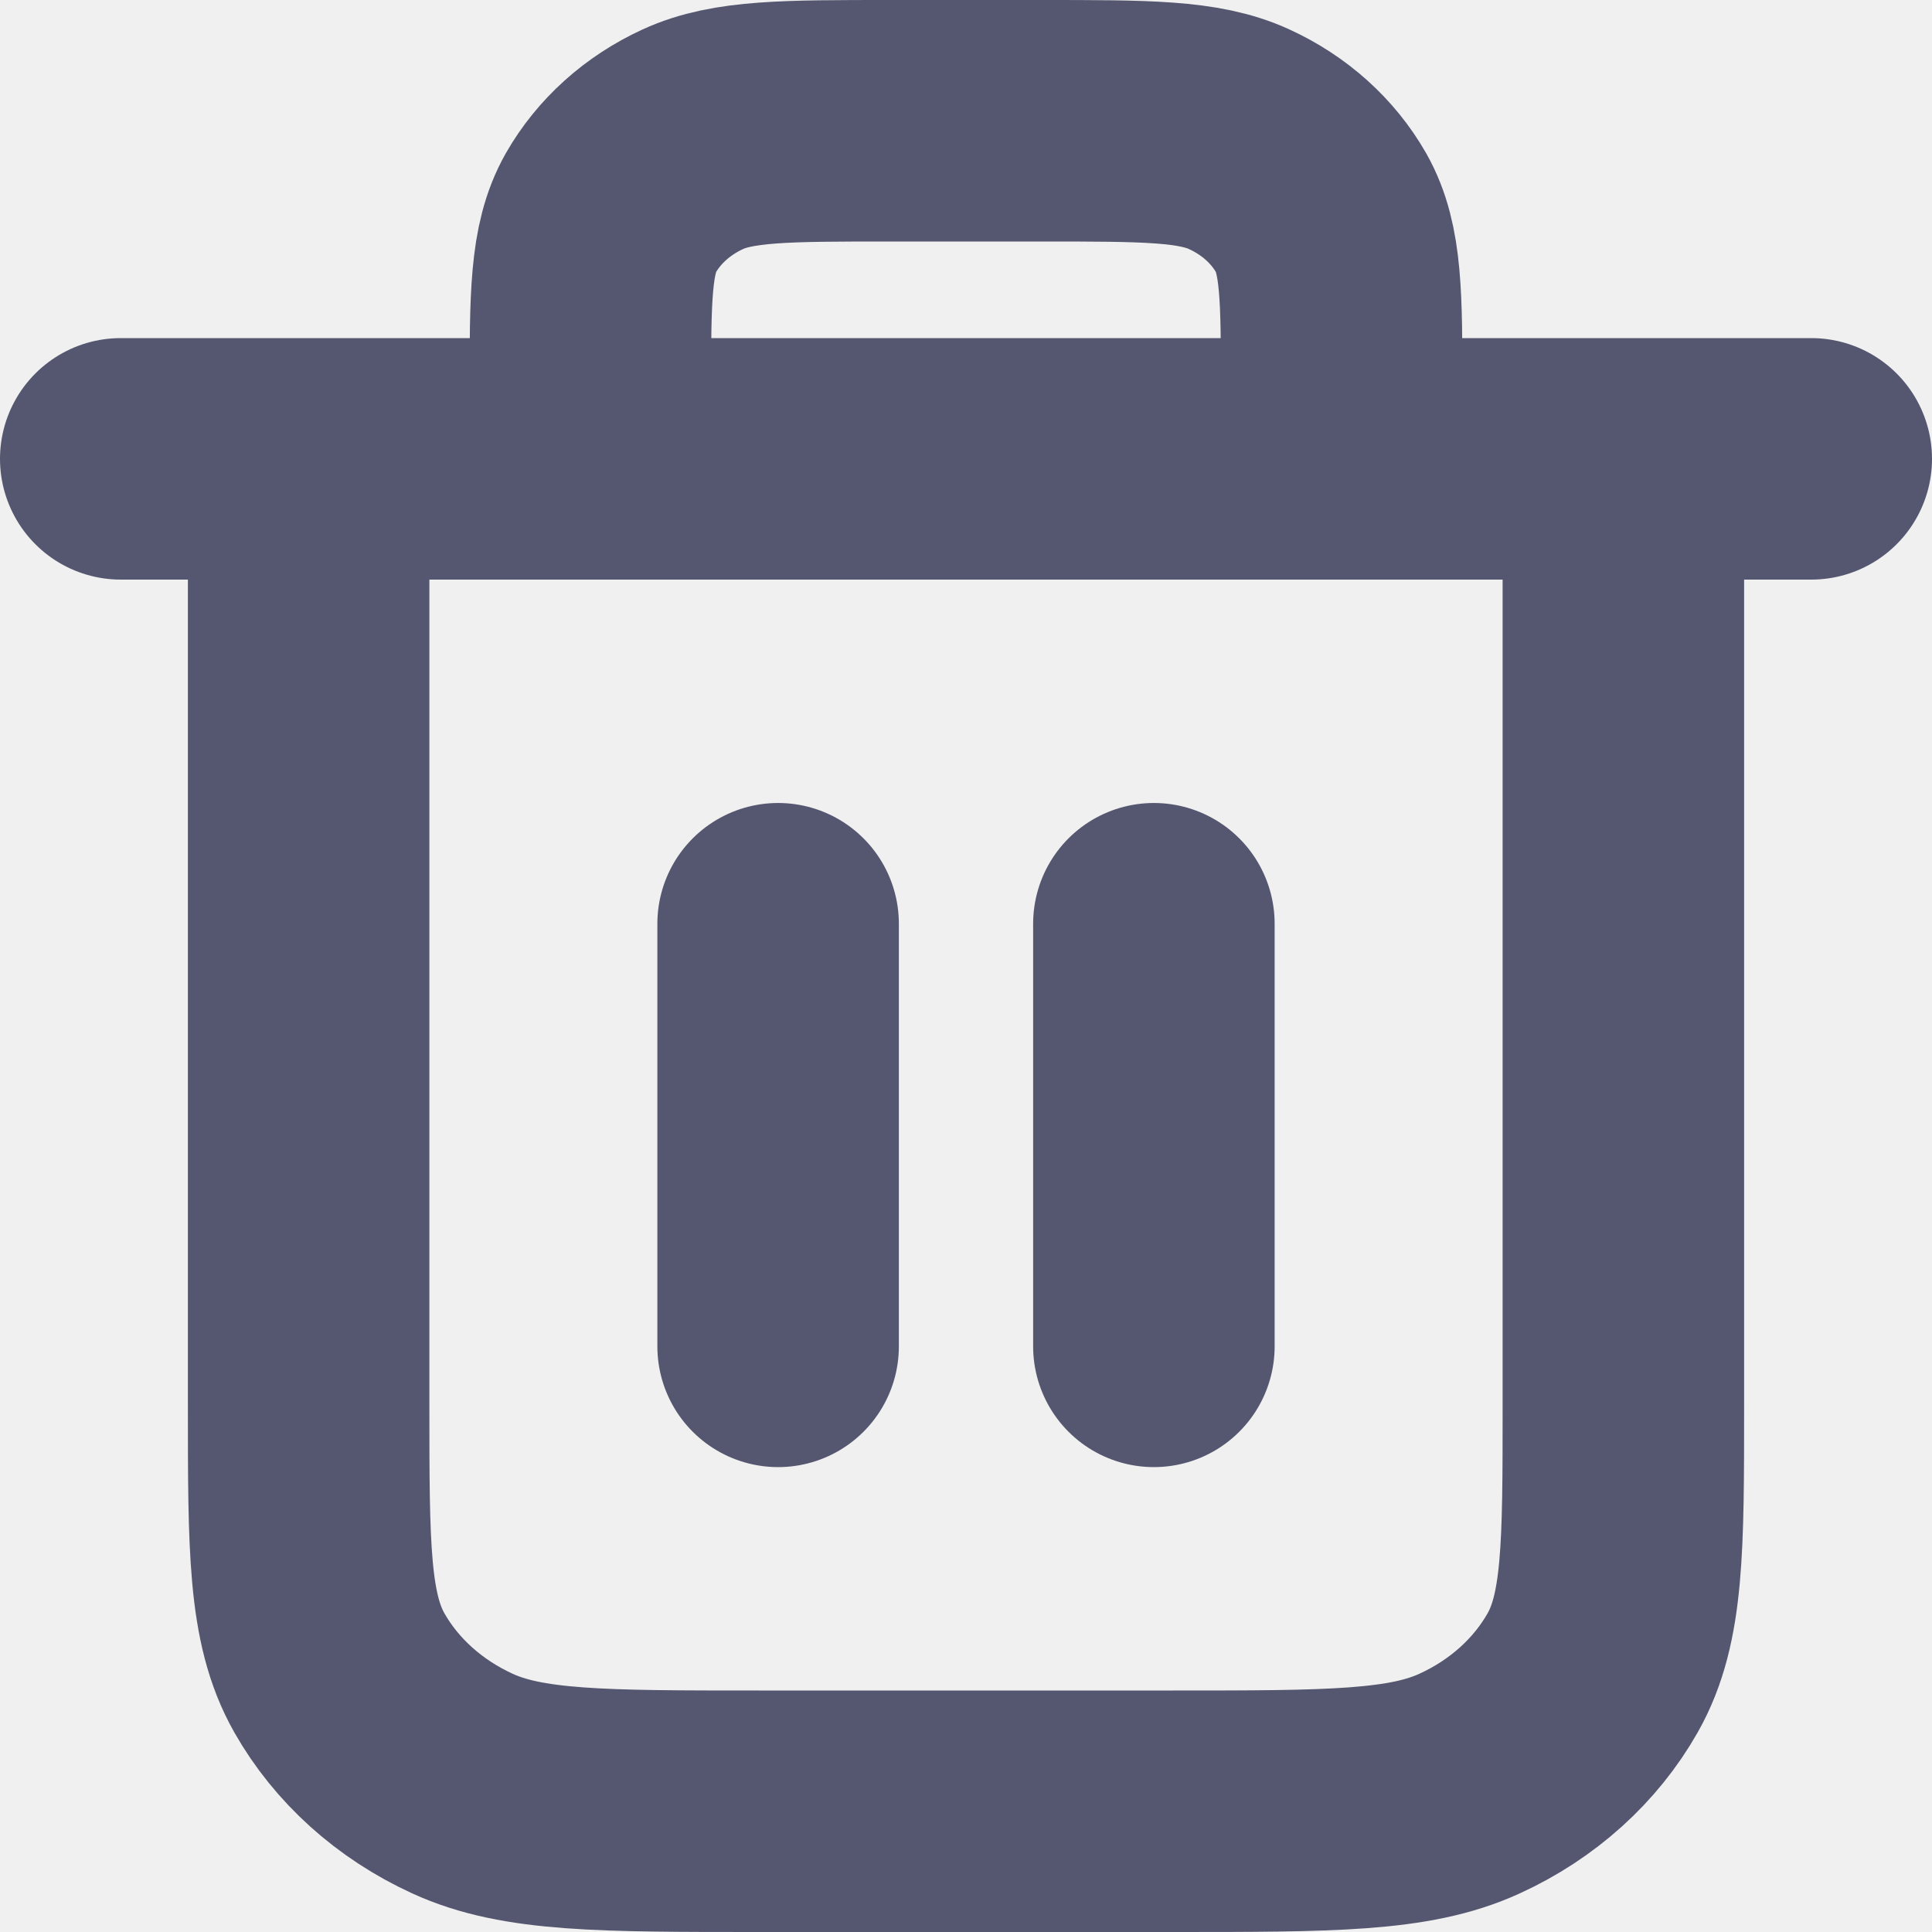
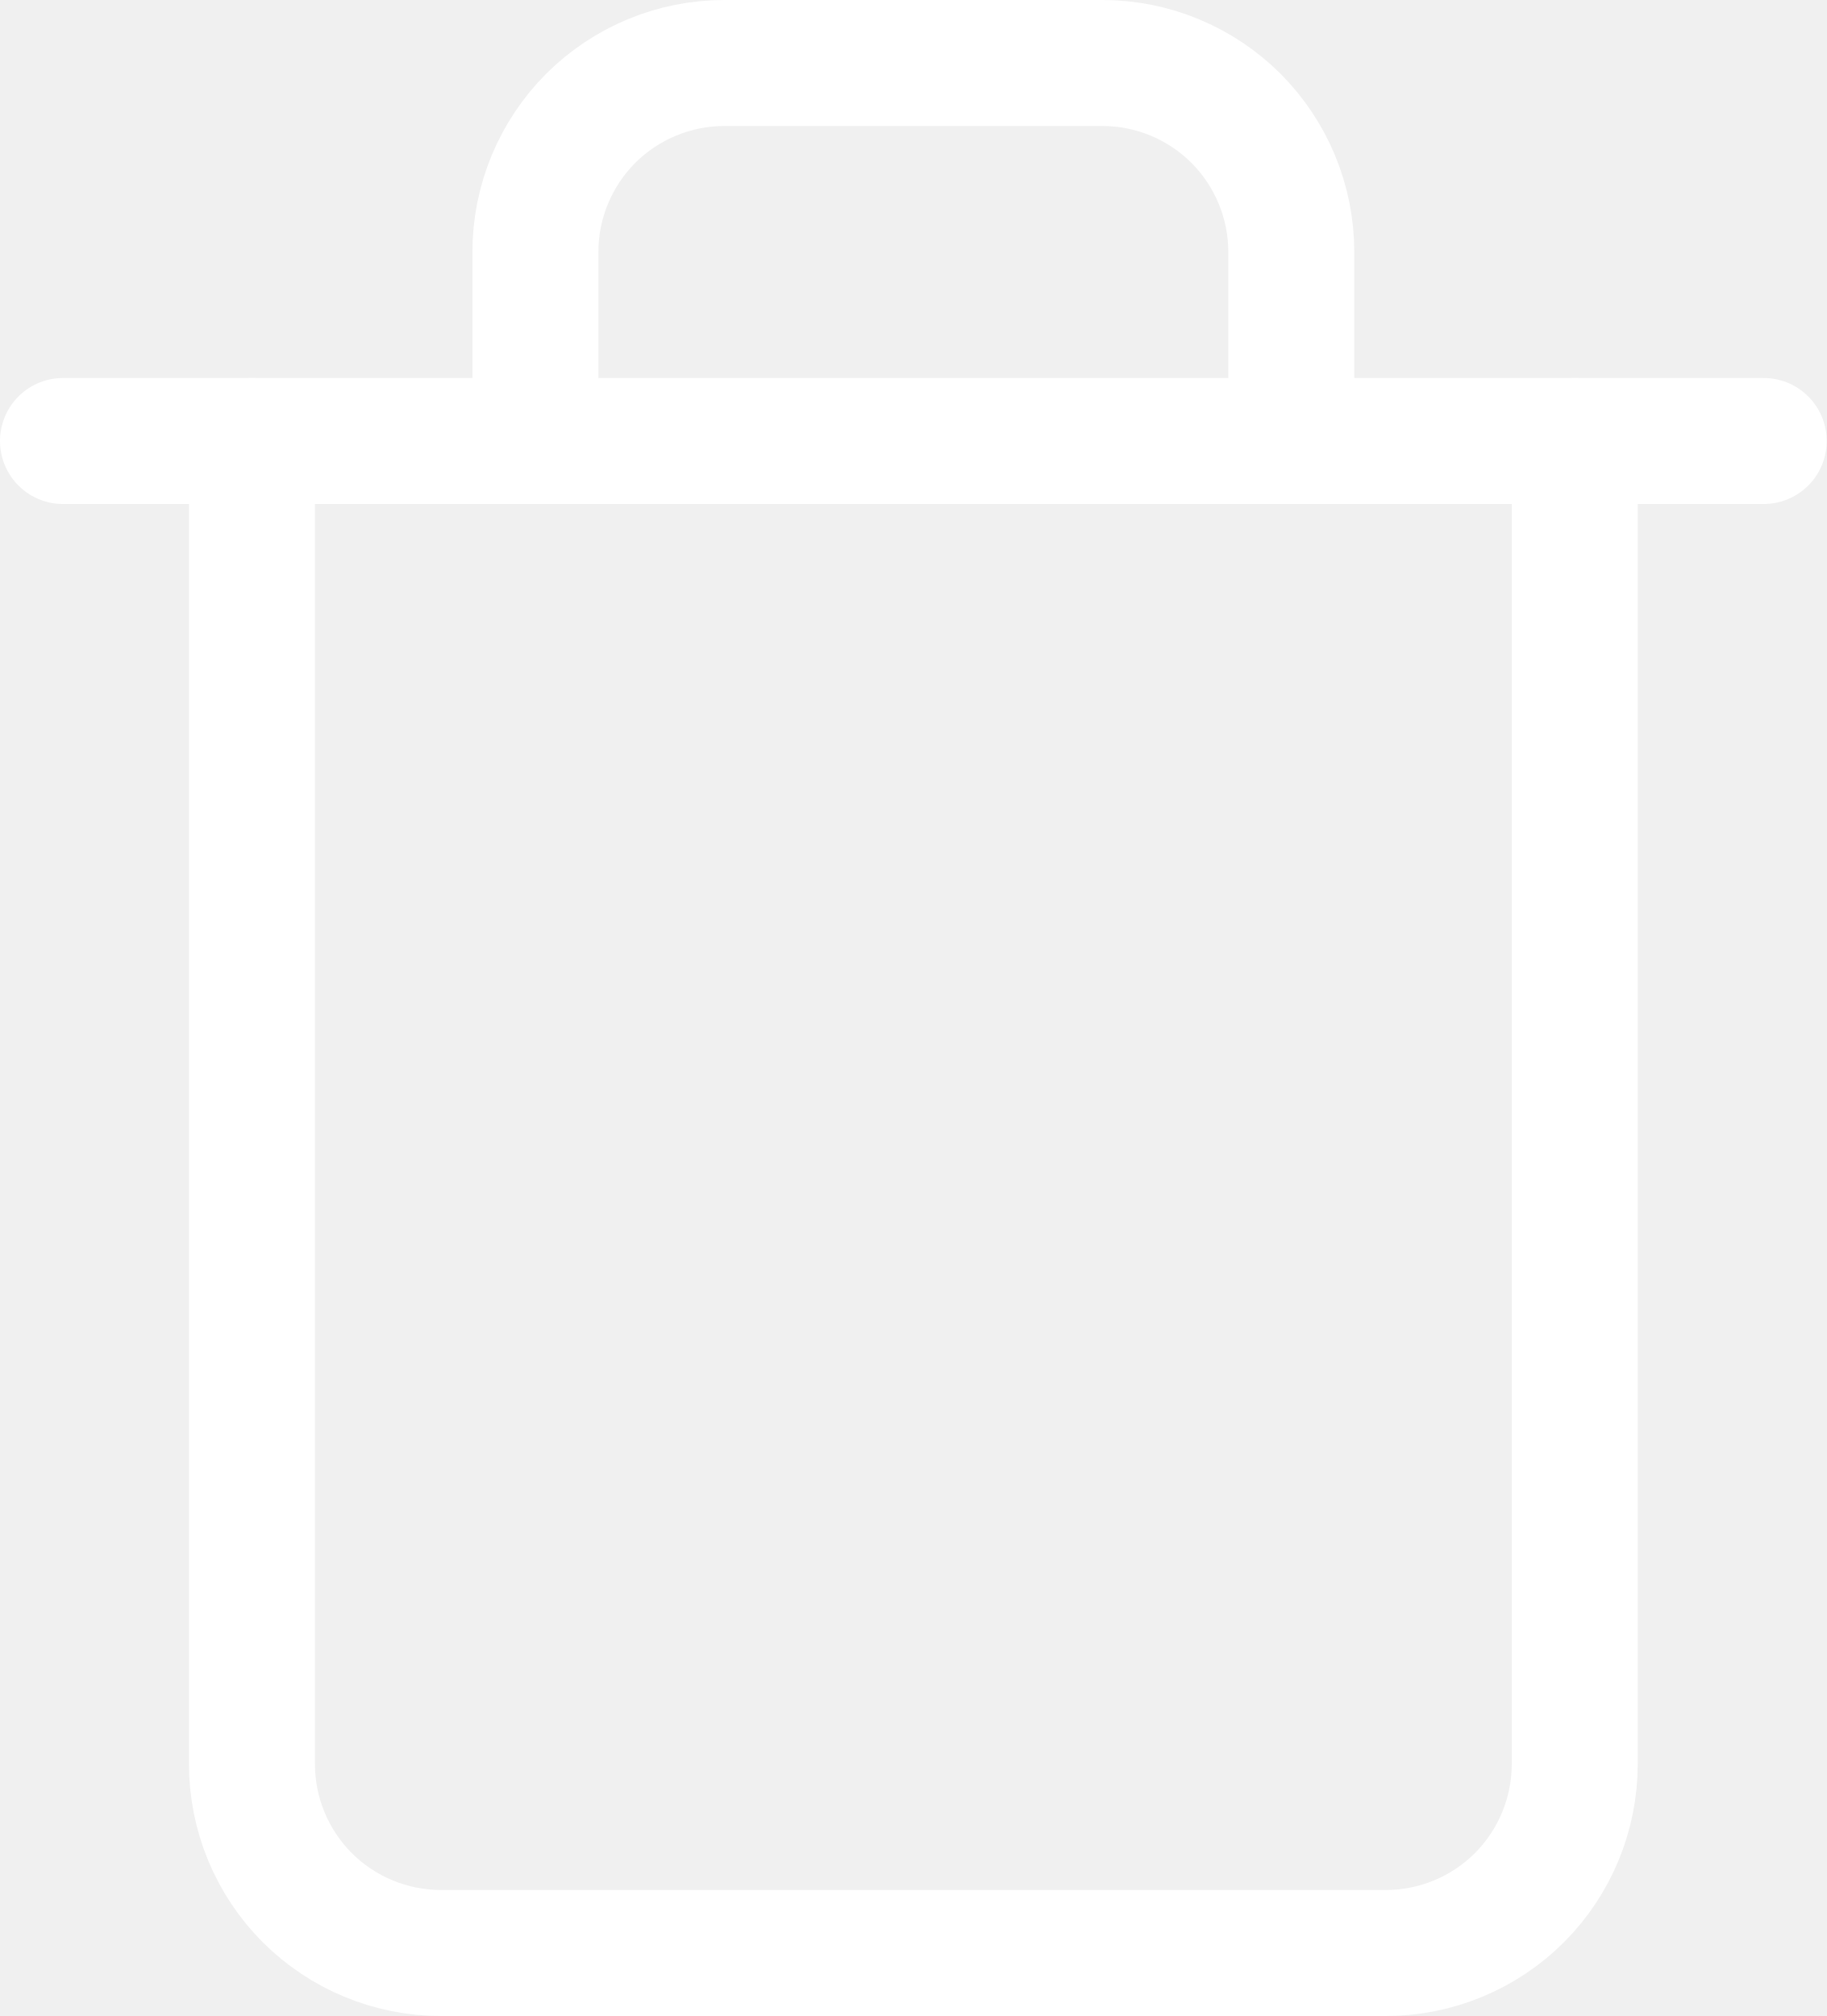
- <svg xmlns="http://www.w3.org/2000/svg" width="16" height="16" viewBox="0 0 16 16" fill="none">
-   <path d="M11.111 3.8V3.24C11.111 2.456 11.111 2.064 10.942 1.764C10.792 1.501 10.555 1.287 10.262 1.153C9.929 1 9.493 1 8.622 1H7.378C6.507 1 6.071 1 5.738 1.153C5.446 1.287 5.208 1.501 5.058 1.764C4.889 2.064 4.889 2.456 4.889 3.24V3.8M6.444 7.65V11.15M9.556 7.65V11.15M1 3.8H15M13.444 3.8V11.64C13.444 12.816 13.444 13.404 13.19 13.853C12.966 14.248 12.61 14.57 12.17 14.771C11.671 15 11.018 15 9.711 15H6.289C4.982 15 4.329 15 3.83 14.771C3.391 14.57 3.034 14.248 2.81 13.853C2.556 13.404 2.556 12.816 2.556 11.64V3.8" stroke="#555770" stroke-width="2" stroke-linecap="round" stroke-linejoin="round" />
+ <svg xmlns="http://www.w3.org/2000/svg" width="14.5" height="16" viewBox="0 0 14.5 16" fill="none" version="1.1" id="svg6">
+   <path d="M 0.5,3.5 H 2 14" stroke="#ffffff" stroke-linecap="round" stroke-linejoin="round" id="path2" />
+   <path d="M 12.5,3.5 V 14 c 0,0.398 -0.158,0.779 -0.439,1.061 C 11.779,15.342 11.398,15.5 11,15.5 H 3.5 C 3.102,15.5 2.721,15.342 2.439,15.061 2.158,14.779 2,14.398 2,14 V 3.5 m 2.25,0 V 2 C 4.25,1.602 4.408,1.221 4.689,0.939 4.971,0.658 5.352,0.5 5.75,0.5 h 3 C 9.148,0.5 9.529,0.658 9.811,0.939 10.092,1.221 10.25,1.602 10.25,2 v 1.5" stroke="#ffffff" stroke-linecap="round" stroke-linejoin="round" id="path4" />
</svg>
